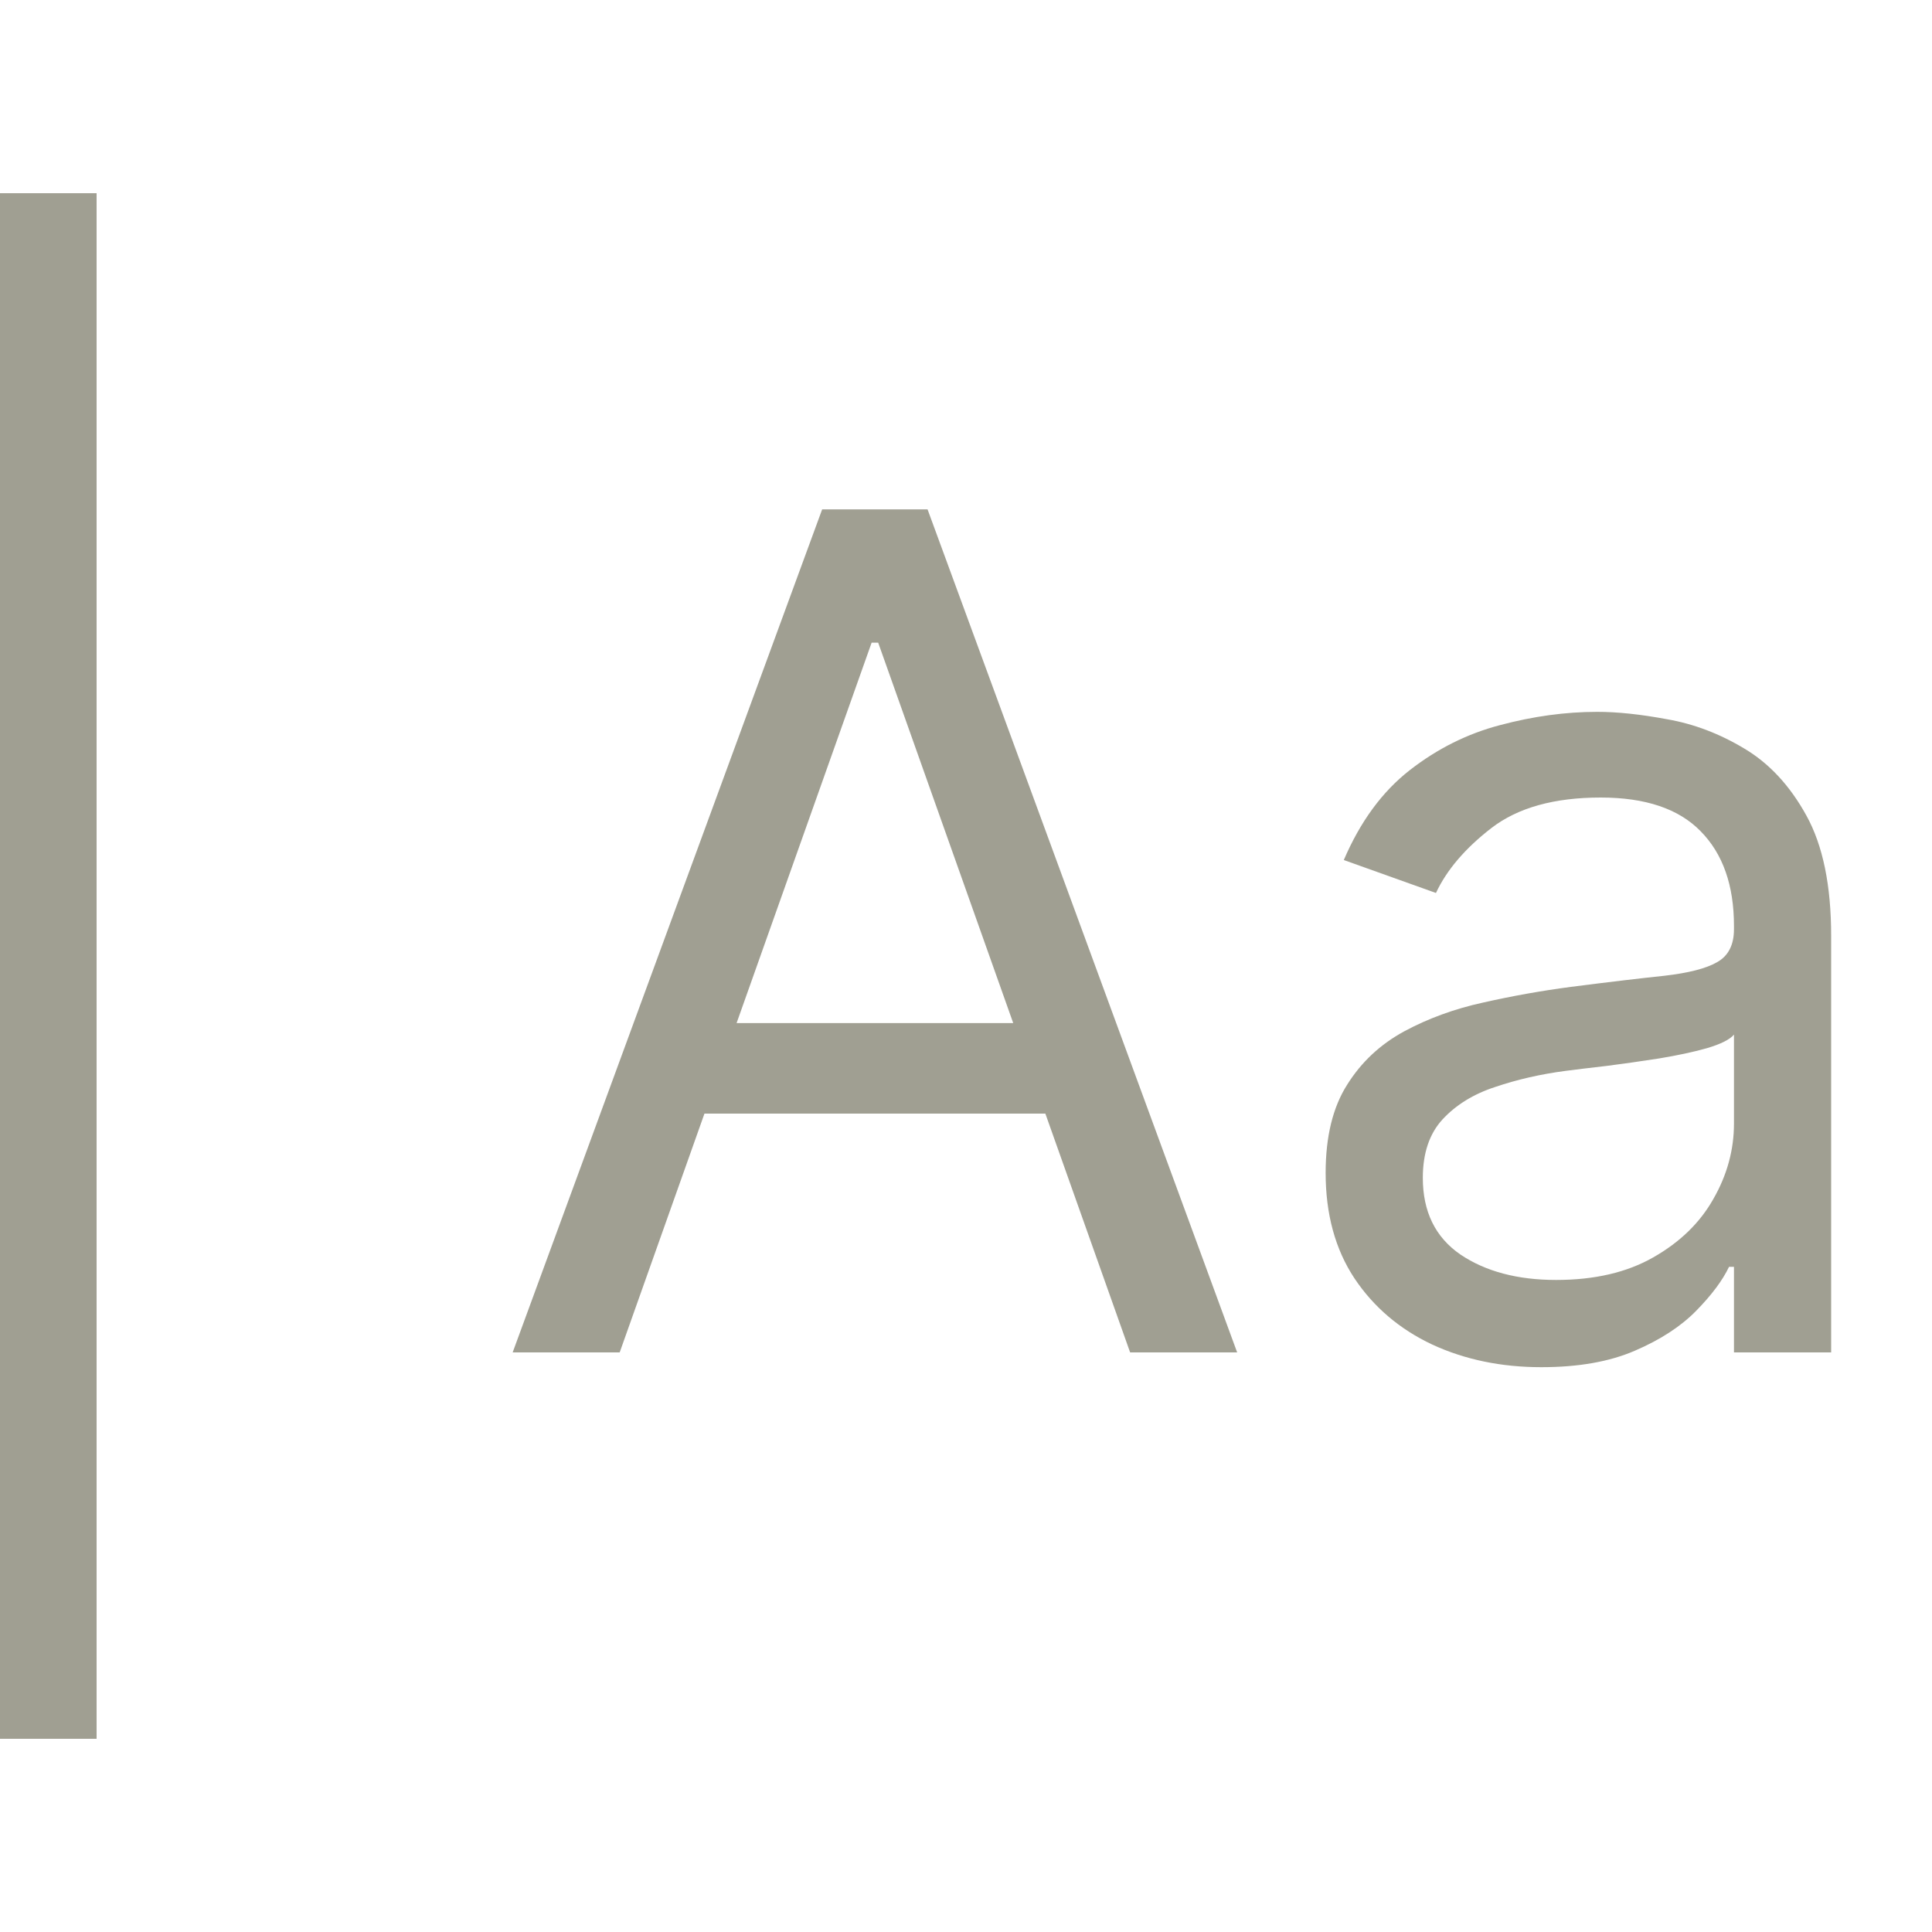
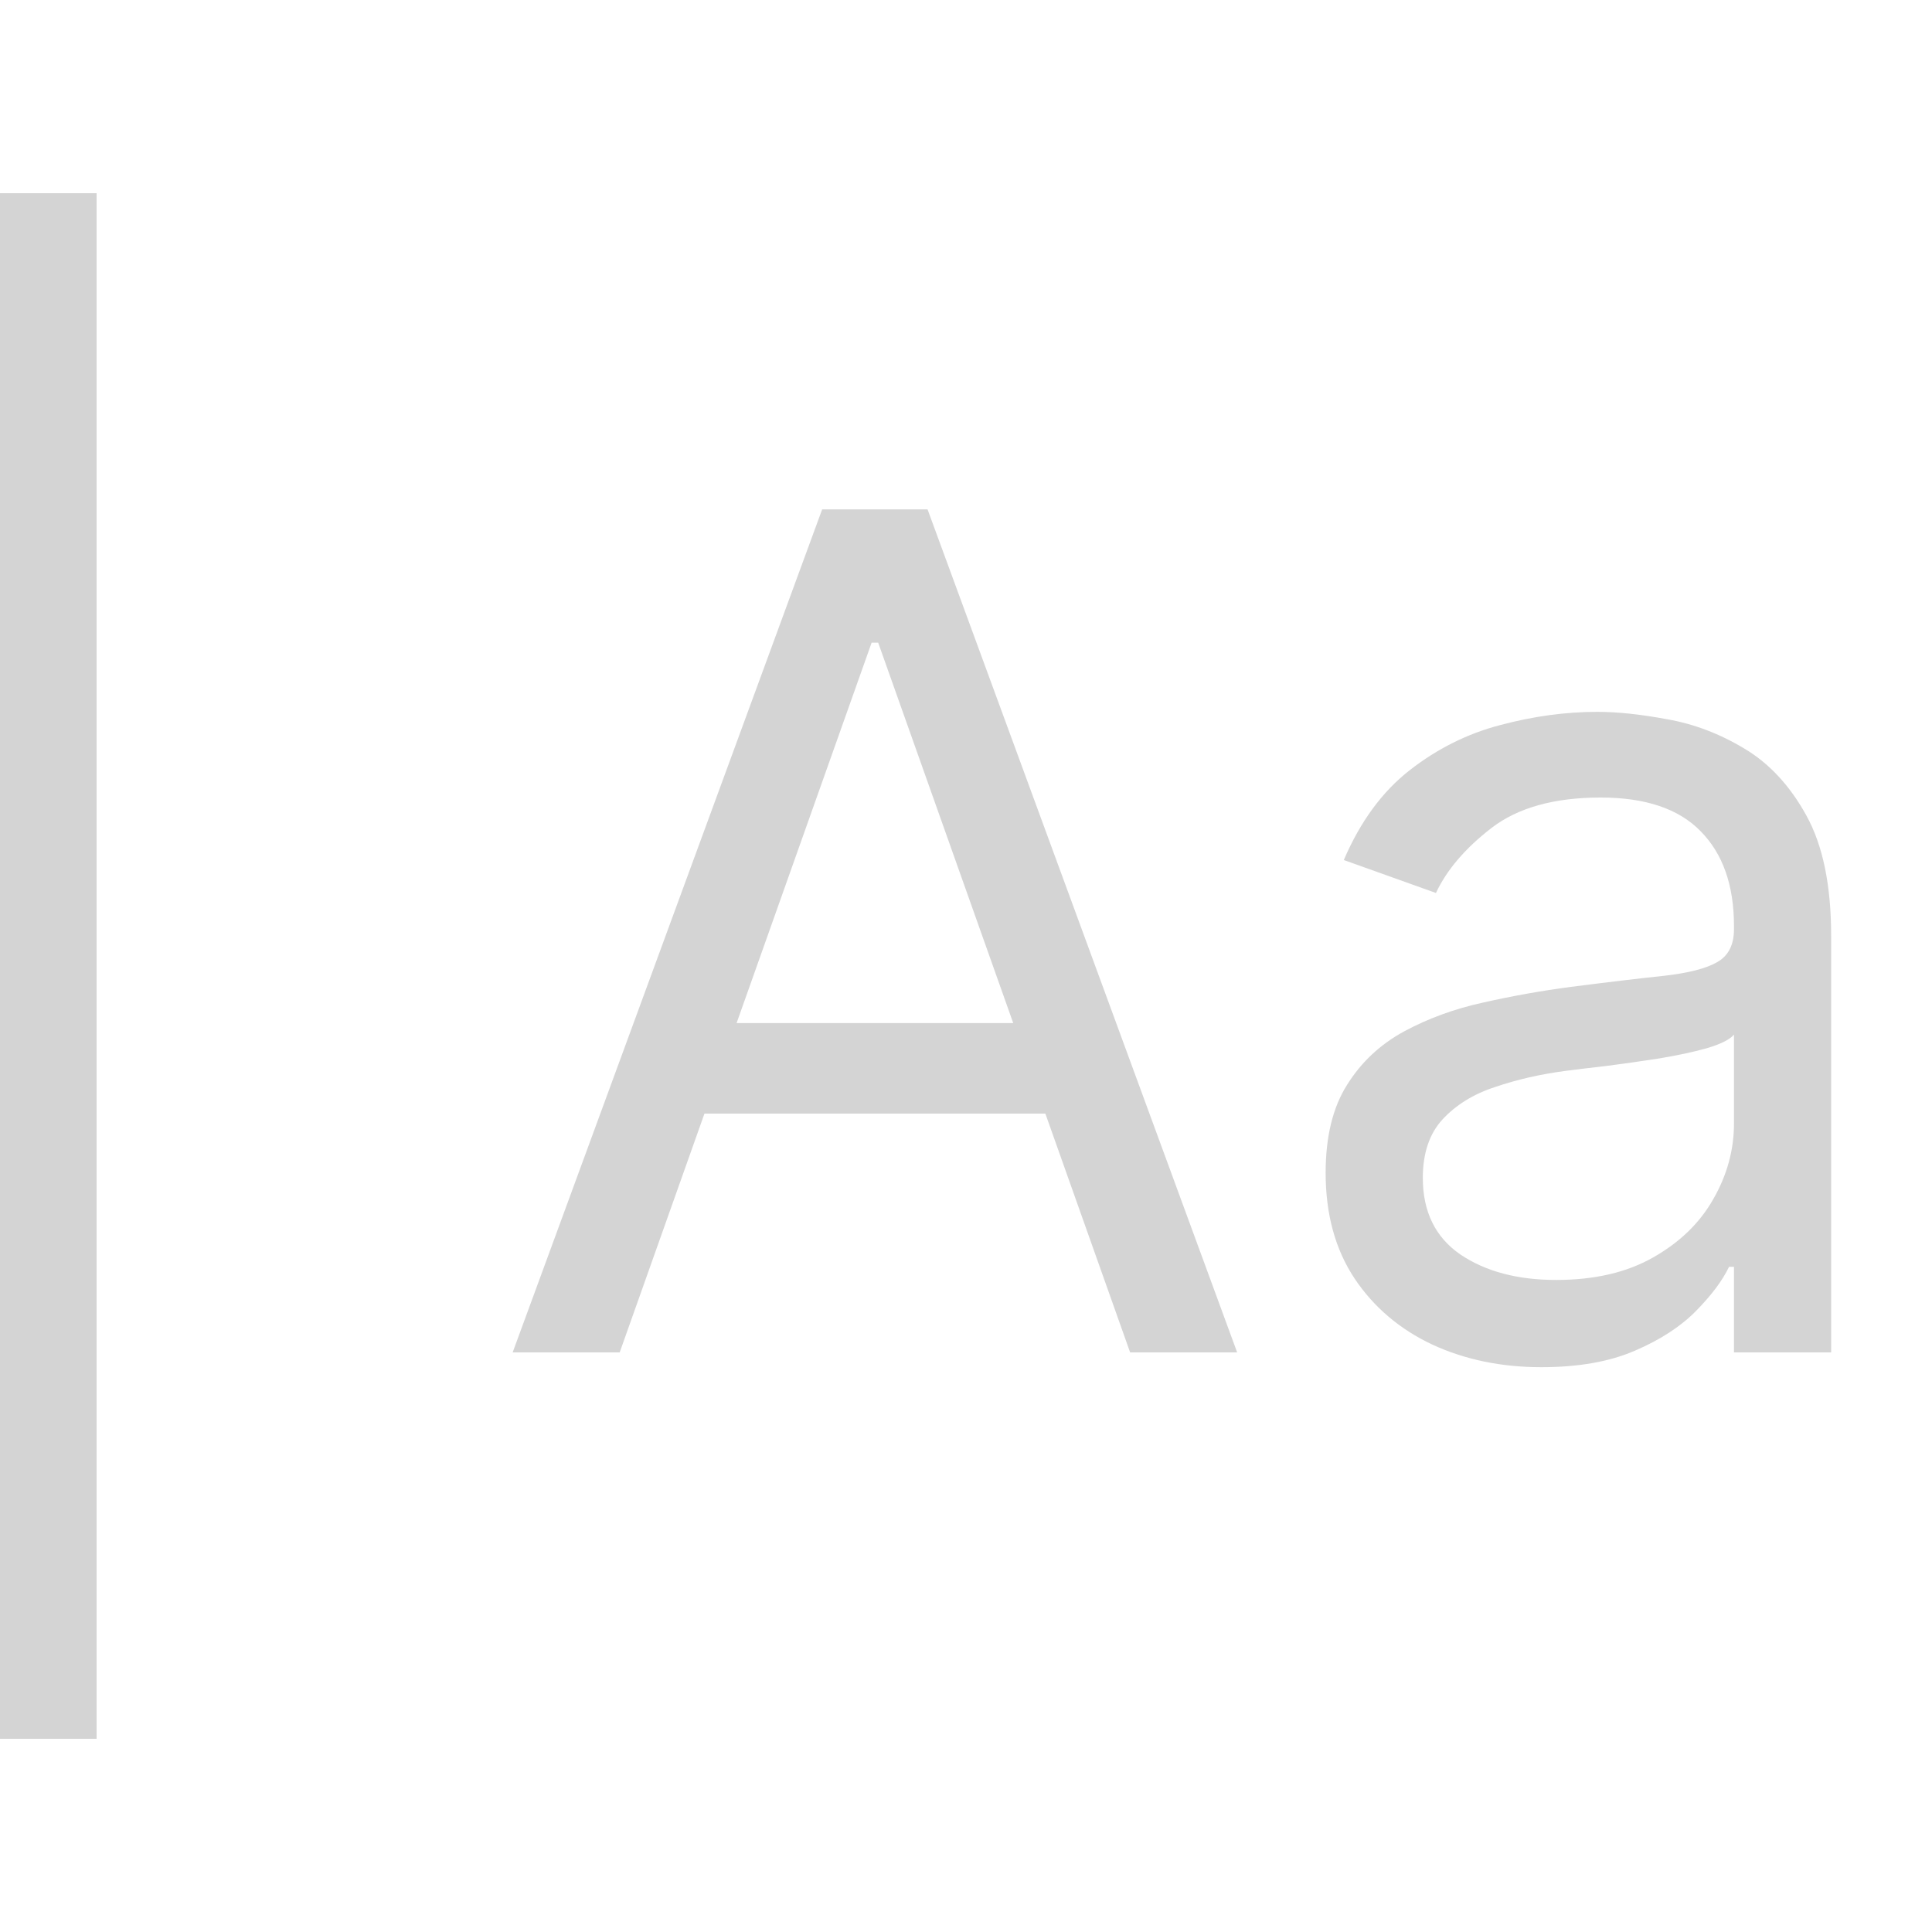
<svg xmlns="http://www.w3.org/2000/svg" width="20" height="20" viewBox="0 0 20 20" fill="none">
-   <path d="M15.956 14.153C15.541 14.153 15.165 14.075 14.827 13.919C14.489 13.76 14.22 13.531 14.021 13.233C13.822 12.932 13.723 12.568 13.723 12.142C13.723 11.767 13.797 11.463 13.945 11.23C14.092 10.994 14.29 10.81 14.537 10.676C14.784 10.543 15.057 10.443 15.355 10.378C15.656 10.31 15.959 10.256 16.263 10.216C16.66 10.165 16.983 10.127 17.23 10.101C17.48 10.072 17.662 10.026 17.776 9.96C17.892 9.895 17.95 9.781 17.95 9.619V9.585C17.95 9.165 17.835 8.838 17.605 8.605C17.378 8.372 17.033 8.256 16.57 8.256C16.09 8.256 15.713 8.361 15.44 8.571C15.168 8.781 14.976 9.006 14.865 9.244L13.911 8.903C14.081 8.506 14.308 8.196 14.592 7.974C14.879 7.75 15.192 7.594 15.53 7.506C15.871 7.415 16.206 7.369 16.535 7.369C16.746 7.369 16.987 7.395 17.26 7.446C17.535 7.494 17.801 7.595 18.057 7.749C18.315 7.902 18.53 8.134 18.7 8.443C18.871 8.753 18.956 9.168 18.956 9.688V14H17.95V13.114H17.899C17.831 13.256 17.717 13.408 17.558 13.57C17.399 13.732 17.188 13.869 16.923 13.983C16.659 14.097 16.337 14.153 15.956 14.153ZM16.109 13.25C16.507 13.25 16.842 13.172 17.115 13.016C17.391 12.859 17.598 12.658 17.737 12.411C17.879 12.163 17.95 11.903 17.95 11.631V10.71C17.908 10.761 17.814 10.808 17.669 10.851C17.527 10.891 17.362 10.926 17.175 10.957C16.99 10.986 16.81 11.011 16.634 11.034C16.46 11.054 16.32 11.071 16.212 11.085C15.95 11.119 15.706 11.175 15.479 11.252C15.254 11.325 15.072 11.438 14.933 11.588C14.797 11.736 14.729 11.938 14.729 12.193C14.729 12.543 14.858 12.807 15.117 12.986C15.378 13.162 15.709 13.25 16.109 13.25Z" fill="#a09f92" />
-   <path d="M6.415 14H5.307L8.511 5.273H9.602L12.807 14H11.699L9.091 6.653H9.023L6.415 14ZM6.824 10.591H11.29V11.528H6.824V10.591Z" fill="#a09f92" />
-   <path d="M0 2H1V18H0V2Z" fill="#a09f92" />
+   <path d="M15.956 14.153C15.541 14.153 15.165 14.075 14.827 13.919C14.489 13.76 14.22 13.531 14.021 13.233C13.822 12.932 13.723 12.568 13.723 12.142C13.723 11.767 13.797 11.463 13.945 11.23C14.092 10.994 14.29 10.81 14.537 10.676C14.784 10.543 15.057 10.443 15.355 10.378C15.656 10.31 15.959 10.256 16.263 10.216C16.66 10.165 16.983 10.127 17.23 10.101C17.48 10.072 17.662 10.026 17.776 9.96C17.892 9.895 17.95 9.781 17.95 9.619V9.585C17.95 9.165 17.835 8.838 17.605 8.605C17.378 8.372 17.033 8.256 16.57 8.256C16.09 8.256 15.713 8.361 15.44 8.571C15.168 8.781 14.976 9.006 14.865 9.244L13.911 8.903C14.081 8.506 14.308 8.196 14.592 7.974C14.879 7.75 15.192 7.594 15.53 7.506C15.871 7.415 16.206 7.369 16.535 7.369C16.746 7.369 16.987 7.395 17.26 7.446C17.535 7.494 17.801 7.595 18.057 7.749C18.315 7.902 18.53 8.134 18.7 8.443C18.871 8.753 18.956 9.168 18.956 9.688V14H17.95V13.114H17.899C17.831 13.256 17.717 13.408 17.558 13.57C17.399 13.732 17.188 13.869 16.923 13.983C16.659 14.097 16.337 14.153 15.956 14.153ZM16.109 13.25C16.507 13.25 16.842 13.172 17.115 13.016C17.391 12.859 17.598 12.658 17.737 12.411C17.879 12.163 17.95 11.903 17.95 11.631V10.71C17.908 10.761 17.814 10.808 17.669 10.851C17.527 10.891 17.362 10.926 17.175 10.957C16.99 10.986 16.81 11.011 16.634 11.034C16.46 11.054 16.32 11.071 16.212 11.085C15.95 11.119 15.706 11.175 15.479 11.252C15.254 11.325 15.072 11.438 14.933 11.588C14.797 11.736 14.729 11.938 14.729 12.193C14.729 12.543 14.858 12.807 15.117 12.986C15.378 13.162 15.709 13.25 16.109 13.25Z" fill="#D4D4D4" />
+   <path d="M6.415 14H5.307L8.511 5.273H9.602L12.807 14H11.699L9.091 6.653H9.023L6.415 14ZM6.824 10.591H11.29V11.528H6.824V10.591Z" fill="#D4D4D4" />
+   <path d="M0 2H1V18H0V2Z" fill="#D4D4D4" />
</svg>
